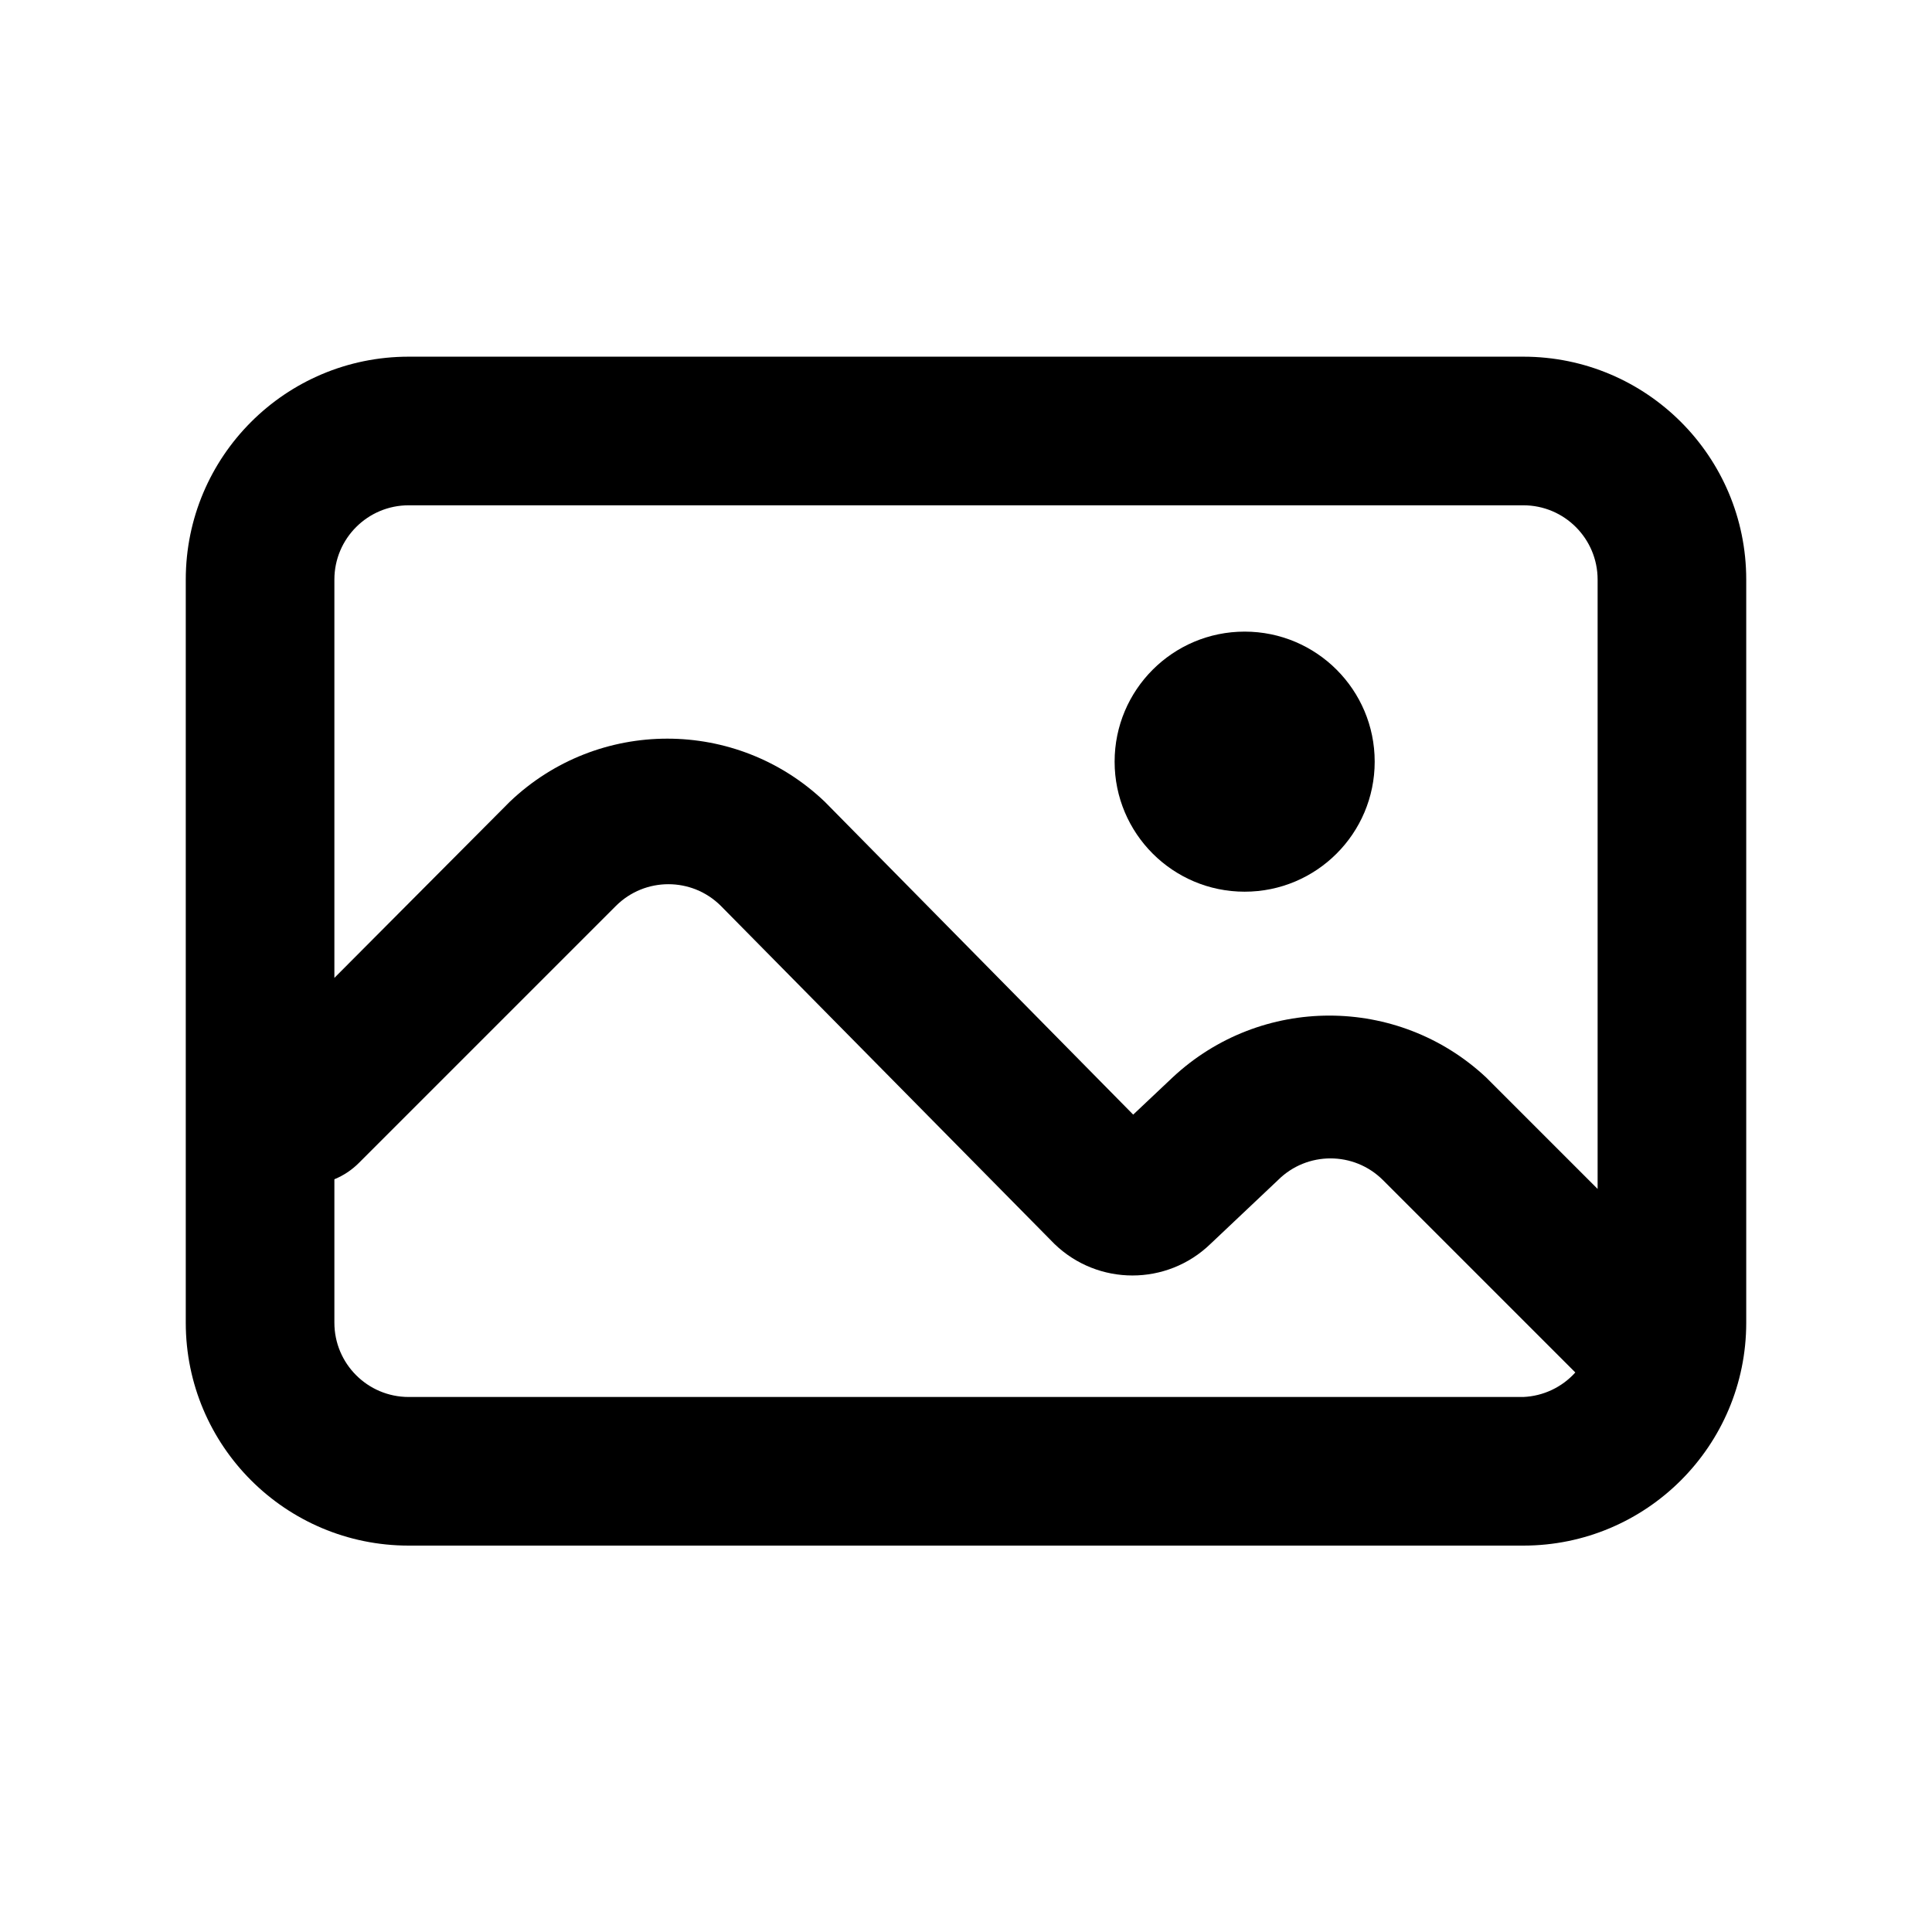
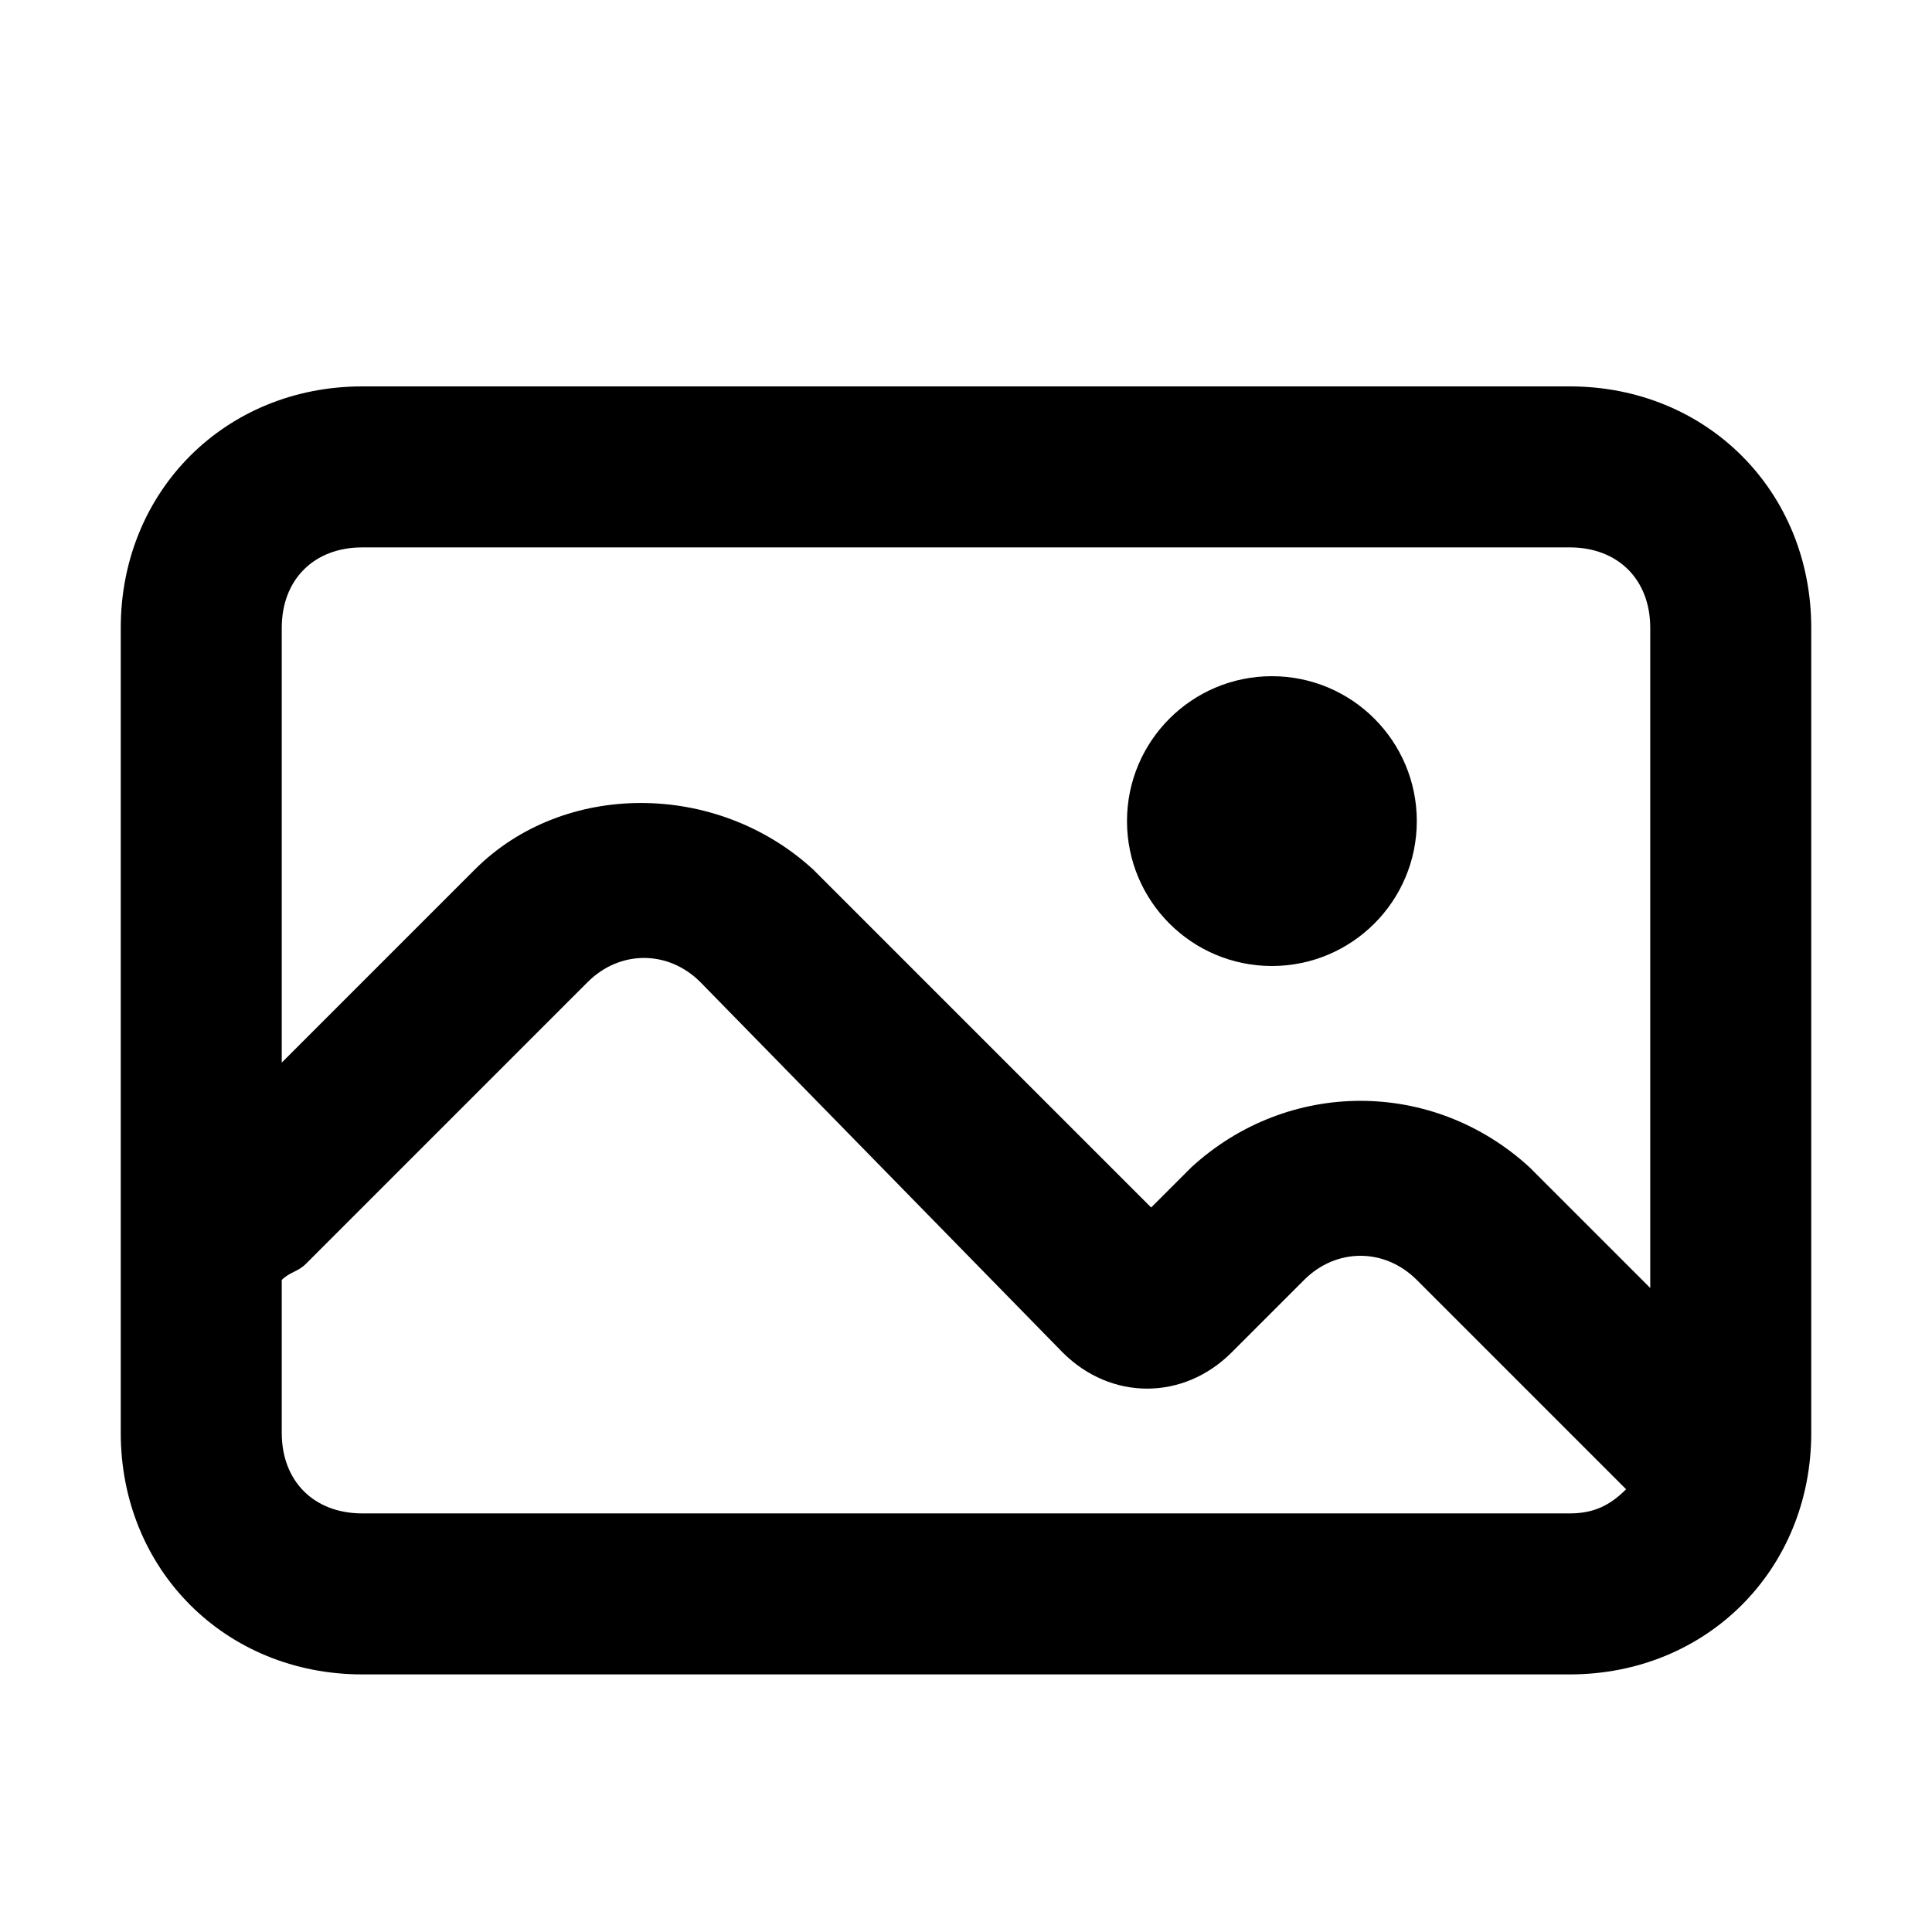
- <svg data-name="Layer 1" viewBox="0 0 26 26">
-   <path d="M20.5 4.8h-15a3 3 0 0 0-3 3v10a3 3 0 0 0 3 3h15a3 3 0 0 0 3-3v-10a3 3 0 0 0-3-3zm-15 2h15a1 1 0 0 1 1 1V16L20 14.5a3.09 3.09 0 0 0-4.22 0l-.53.5-4.15-4.21a3.07 3.07 0 0 0-4.24 0L4.5 13.16V7.8a1 1 0 0 1 1-1zm15 12h-15a1 1 0 0 1-1-1v-1.93a1 1 0 0 0 .33-.22l3.46-3.46a1 1 0 0 1 1.41 0l4.49 4.55a1.51 1.51 0 0 0 2.1 0l.91-.86a1 1 0 0 1 1.41 0l2.59 2.59a1 1 0 0 1-.7.33z" />
-   <circle cx="16.75" cy="10.25" r="1.75" />
+ <svg xmlns="http://www.w3.org/2000/svg" viewBox="0 0 24 24">
+   <g transform="translate(1 4)">
+     <path d="M18.5.8h-15c-1.7 0-3 1.3-3 3v10c0 1.7 1.3 3 3 3h15c1.7 0 3-1.3 3-3v-10c0-1.7-1.3-3-3-3zm-15 2h15c.6 0 1 .4 1 1V12L18 10.5c-1.2-1.1-3-1.1-4.2 0l-.5.5-4.2-4.2C7.9 5.7 6 5.7 4.9 6.8L2.5 9.2V3.8c0-.6.4-1 1-1zm15 12h-15c-.6 0-1-.4-1-1v-1.9c.1-.1.2-.1.3-.2l3.5-3.5c.4-.4 1-.4 1.4 0l4.5 4.6c.6.6 1.5.6 2.1 0l.9-.9c.4-.4 1-.4 1.4 0l2.6 2.6c-.2.2-.4.3-.7.3z" />
+     <circle cx="14.8" cy="6.2" r="1.8" />
+   </g>
</svg>
